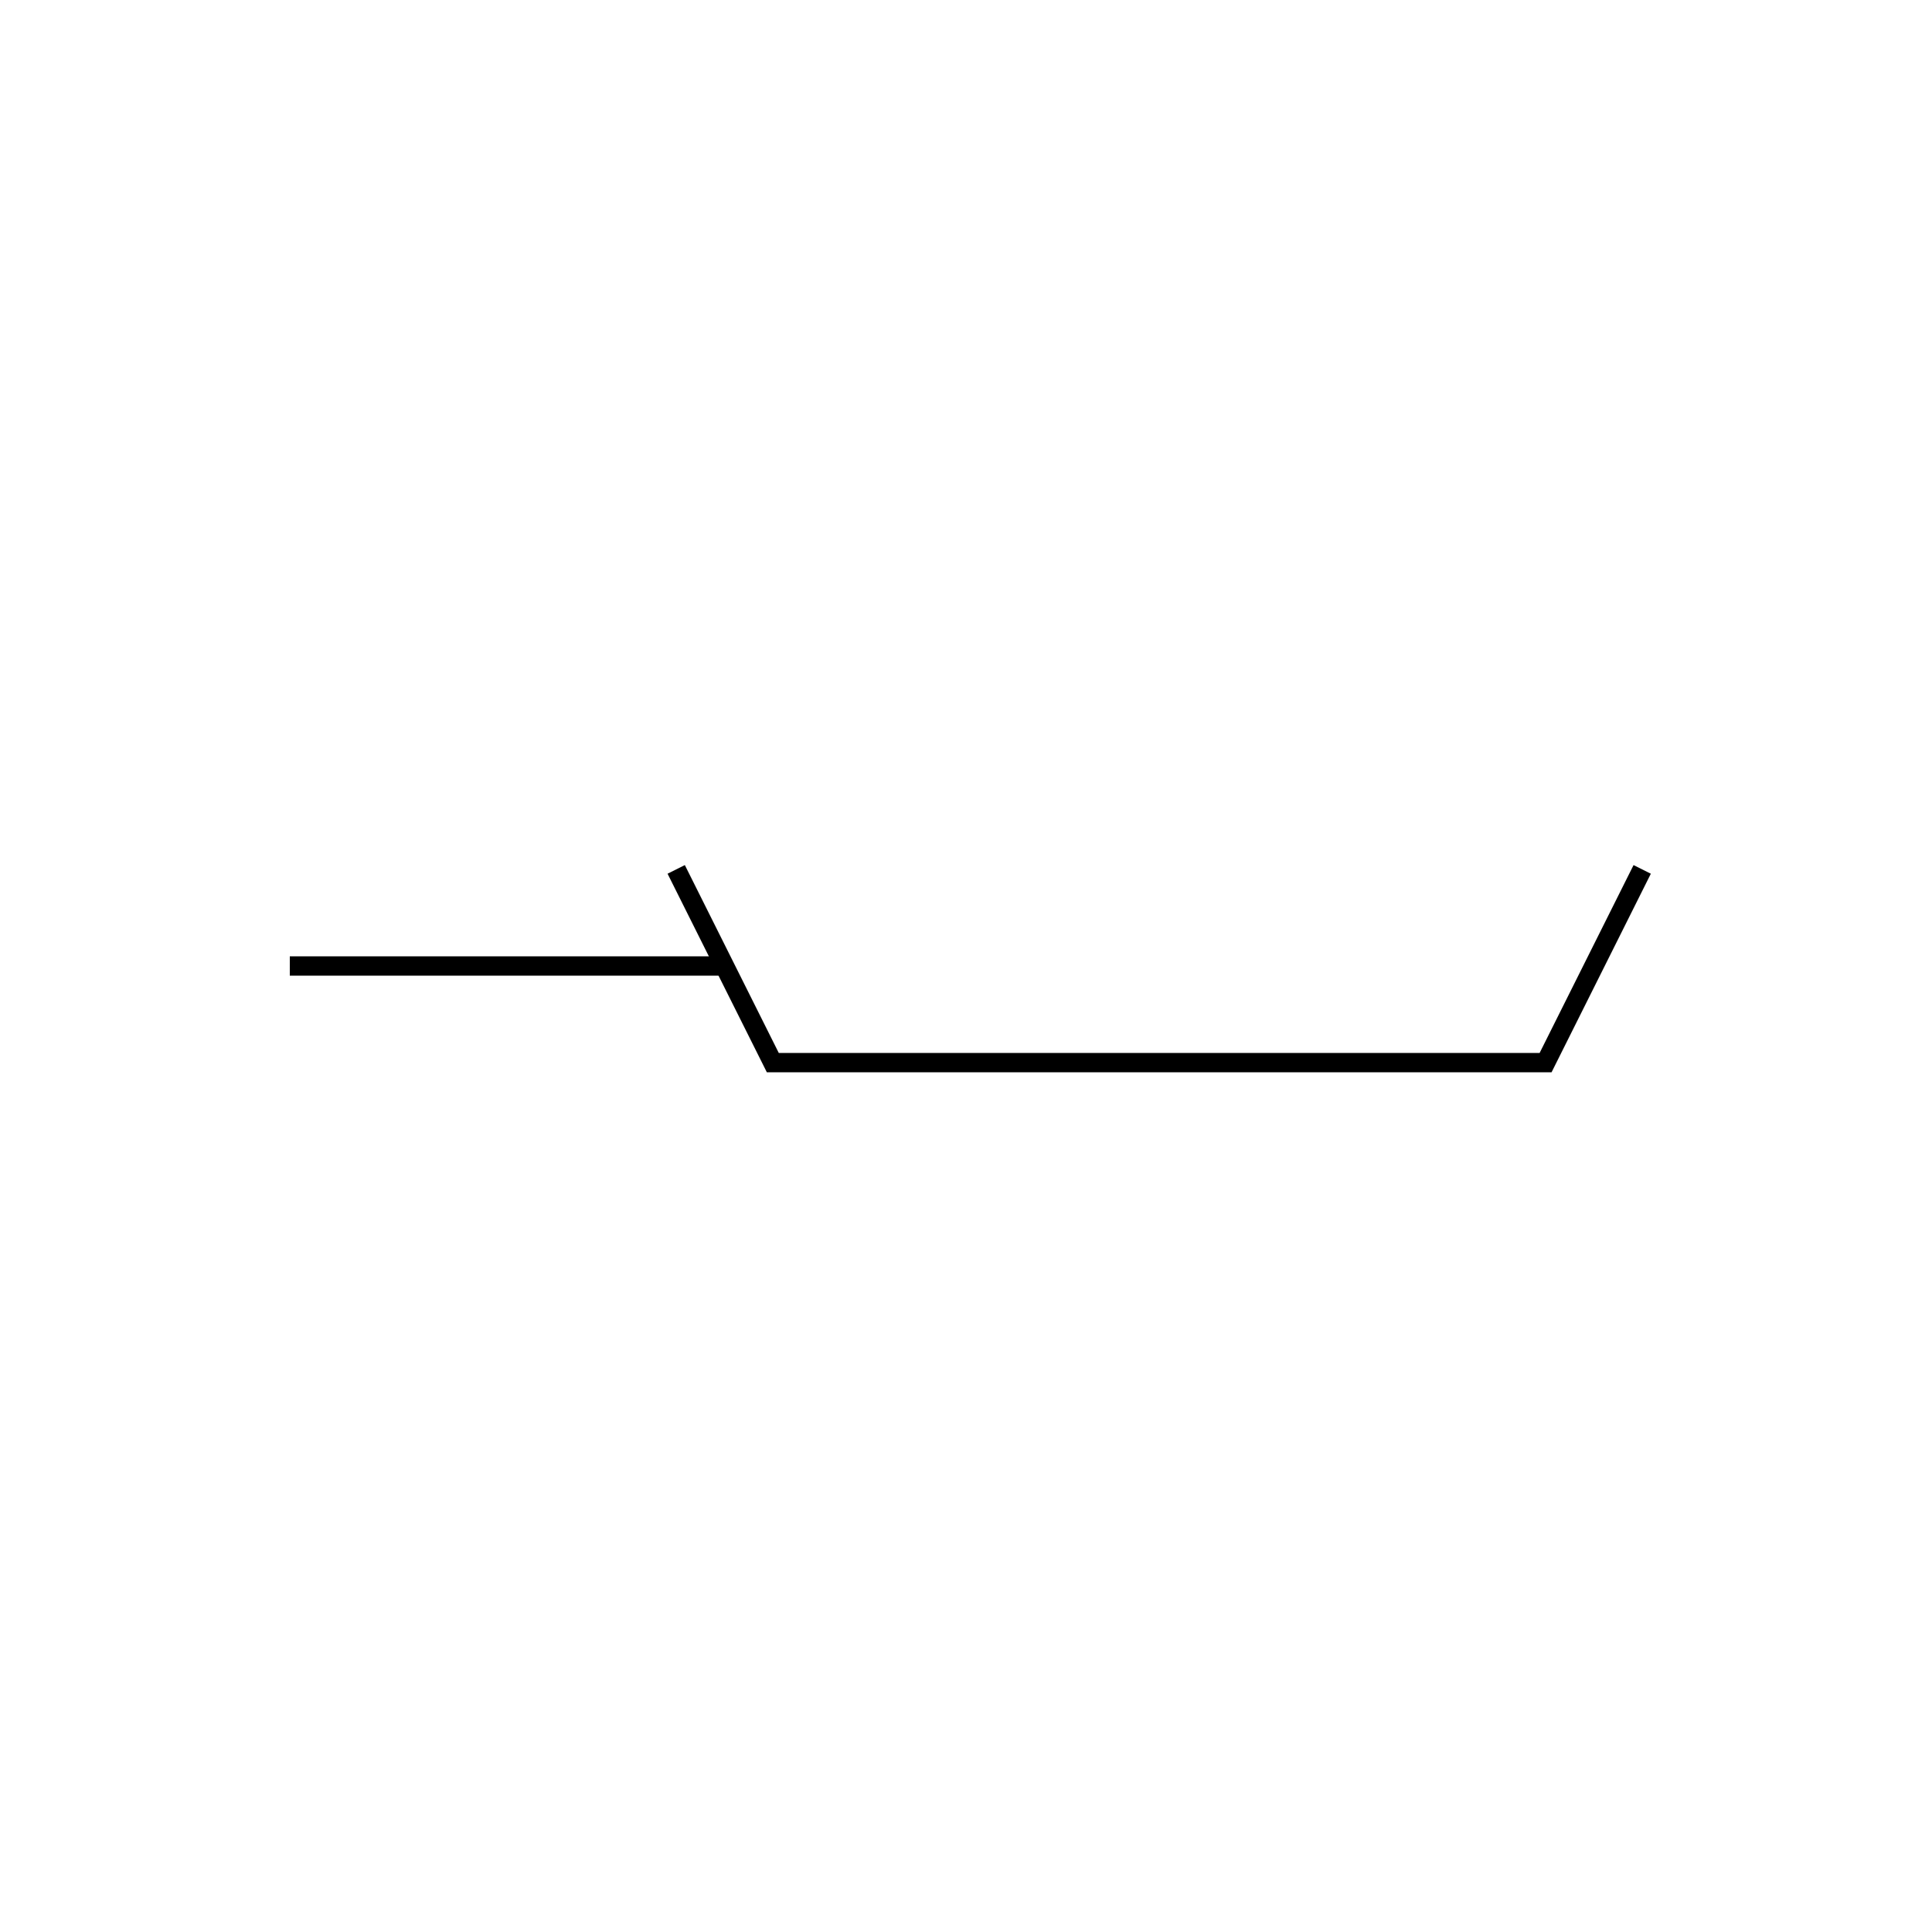
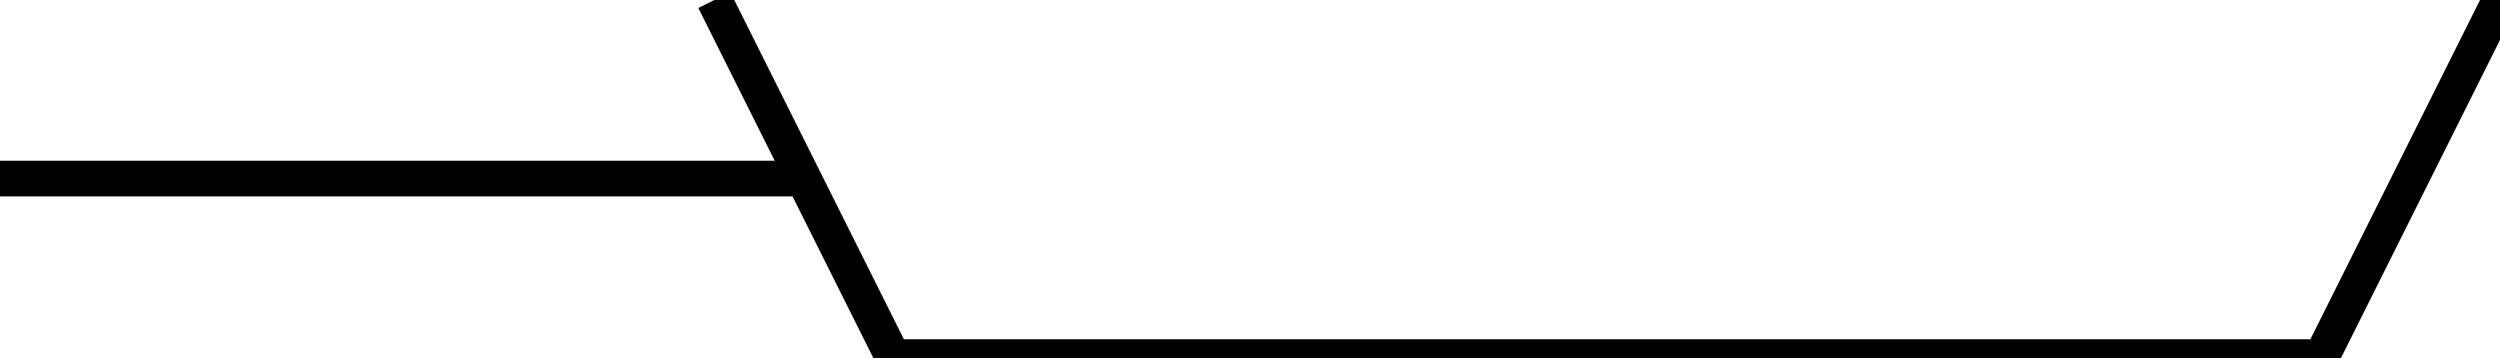
- <svg xmlns="http://www.w3.org/2000/svg" width="1000" height="1000">
-   <polyline points="350,450 400,550 800,550 850,450" style="fill:none;stroke:black;stroke-width:10" />
-   <polyline points="150,500 375,500" style="fill:none;stroke:black;stroke-width:10" />
+ <svg xmlns="http://www.w3.org/2000/svg" width="700" height="100">
+   <polyline points="200,0 250,100 650,100 700,0" style="fill:none;stroke:black;stroke-width:10" />
+   <polyline points="0,50 225,50" style="fill:none;stroke:black;stroke-width:10" />
</svg>
